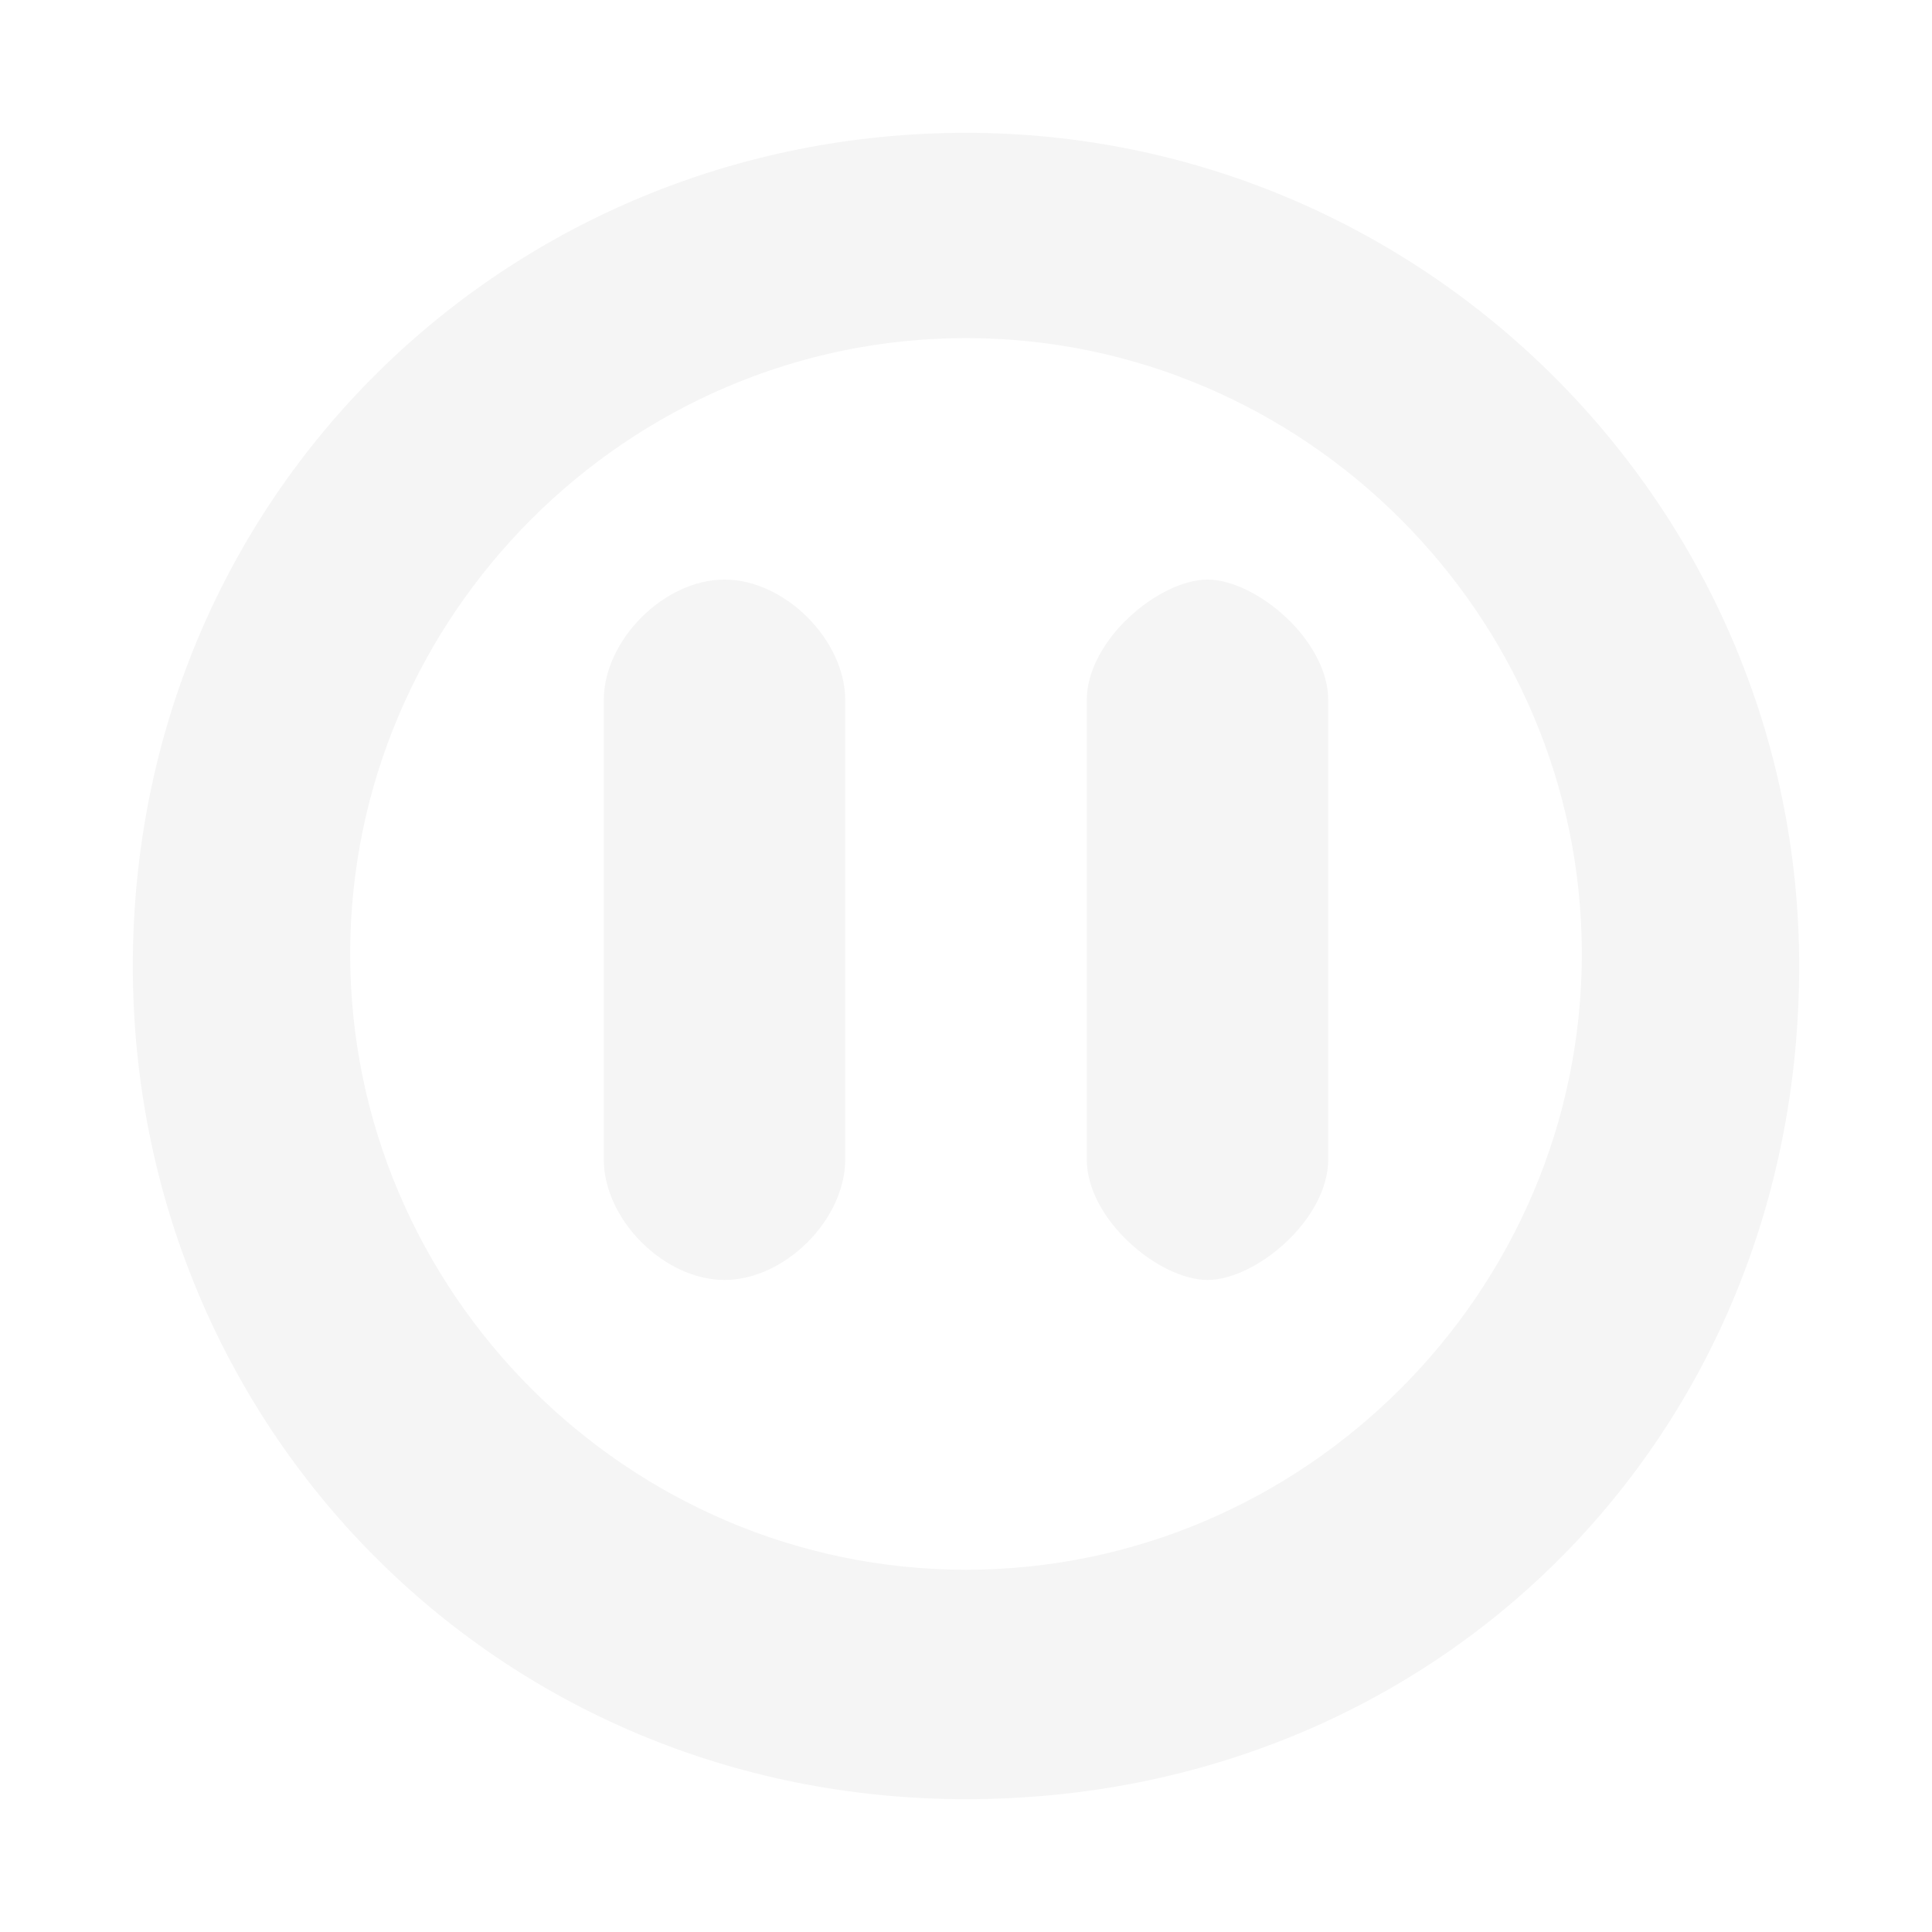
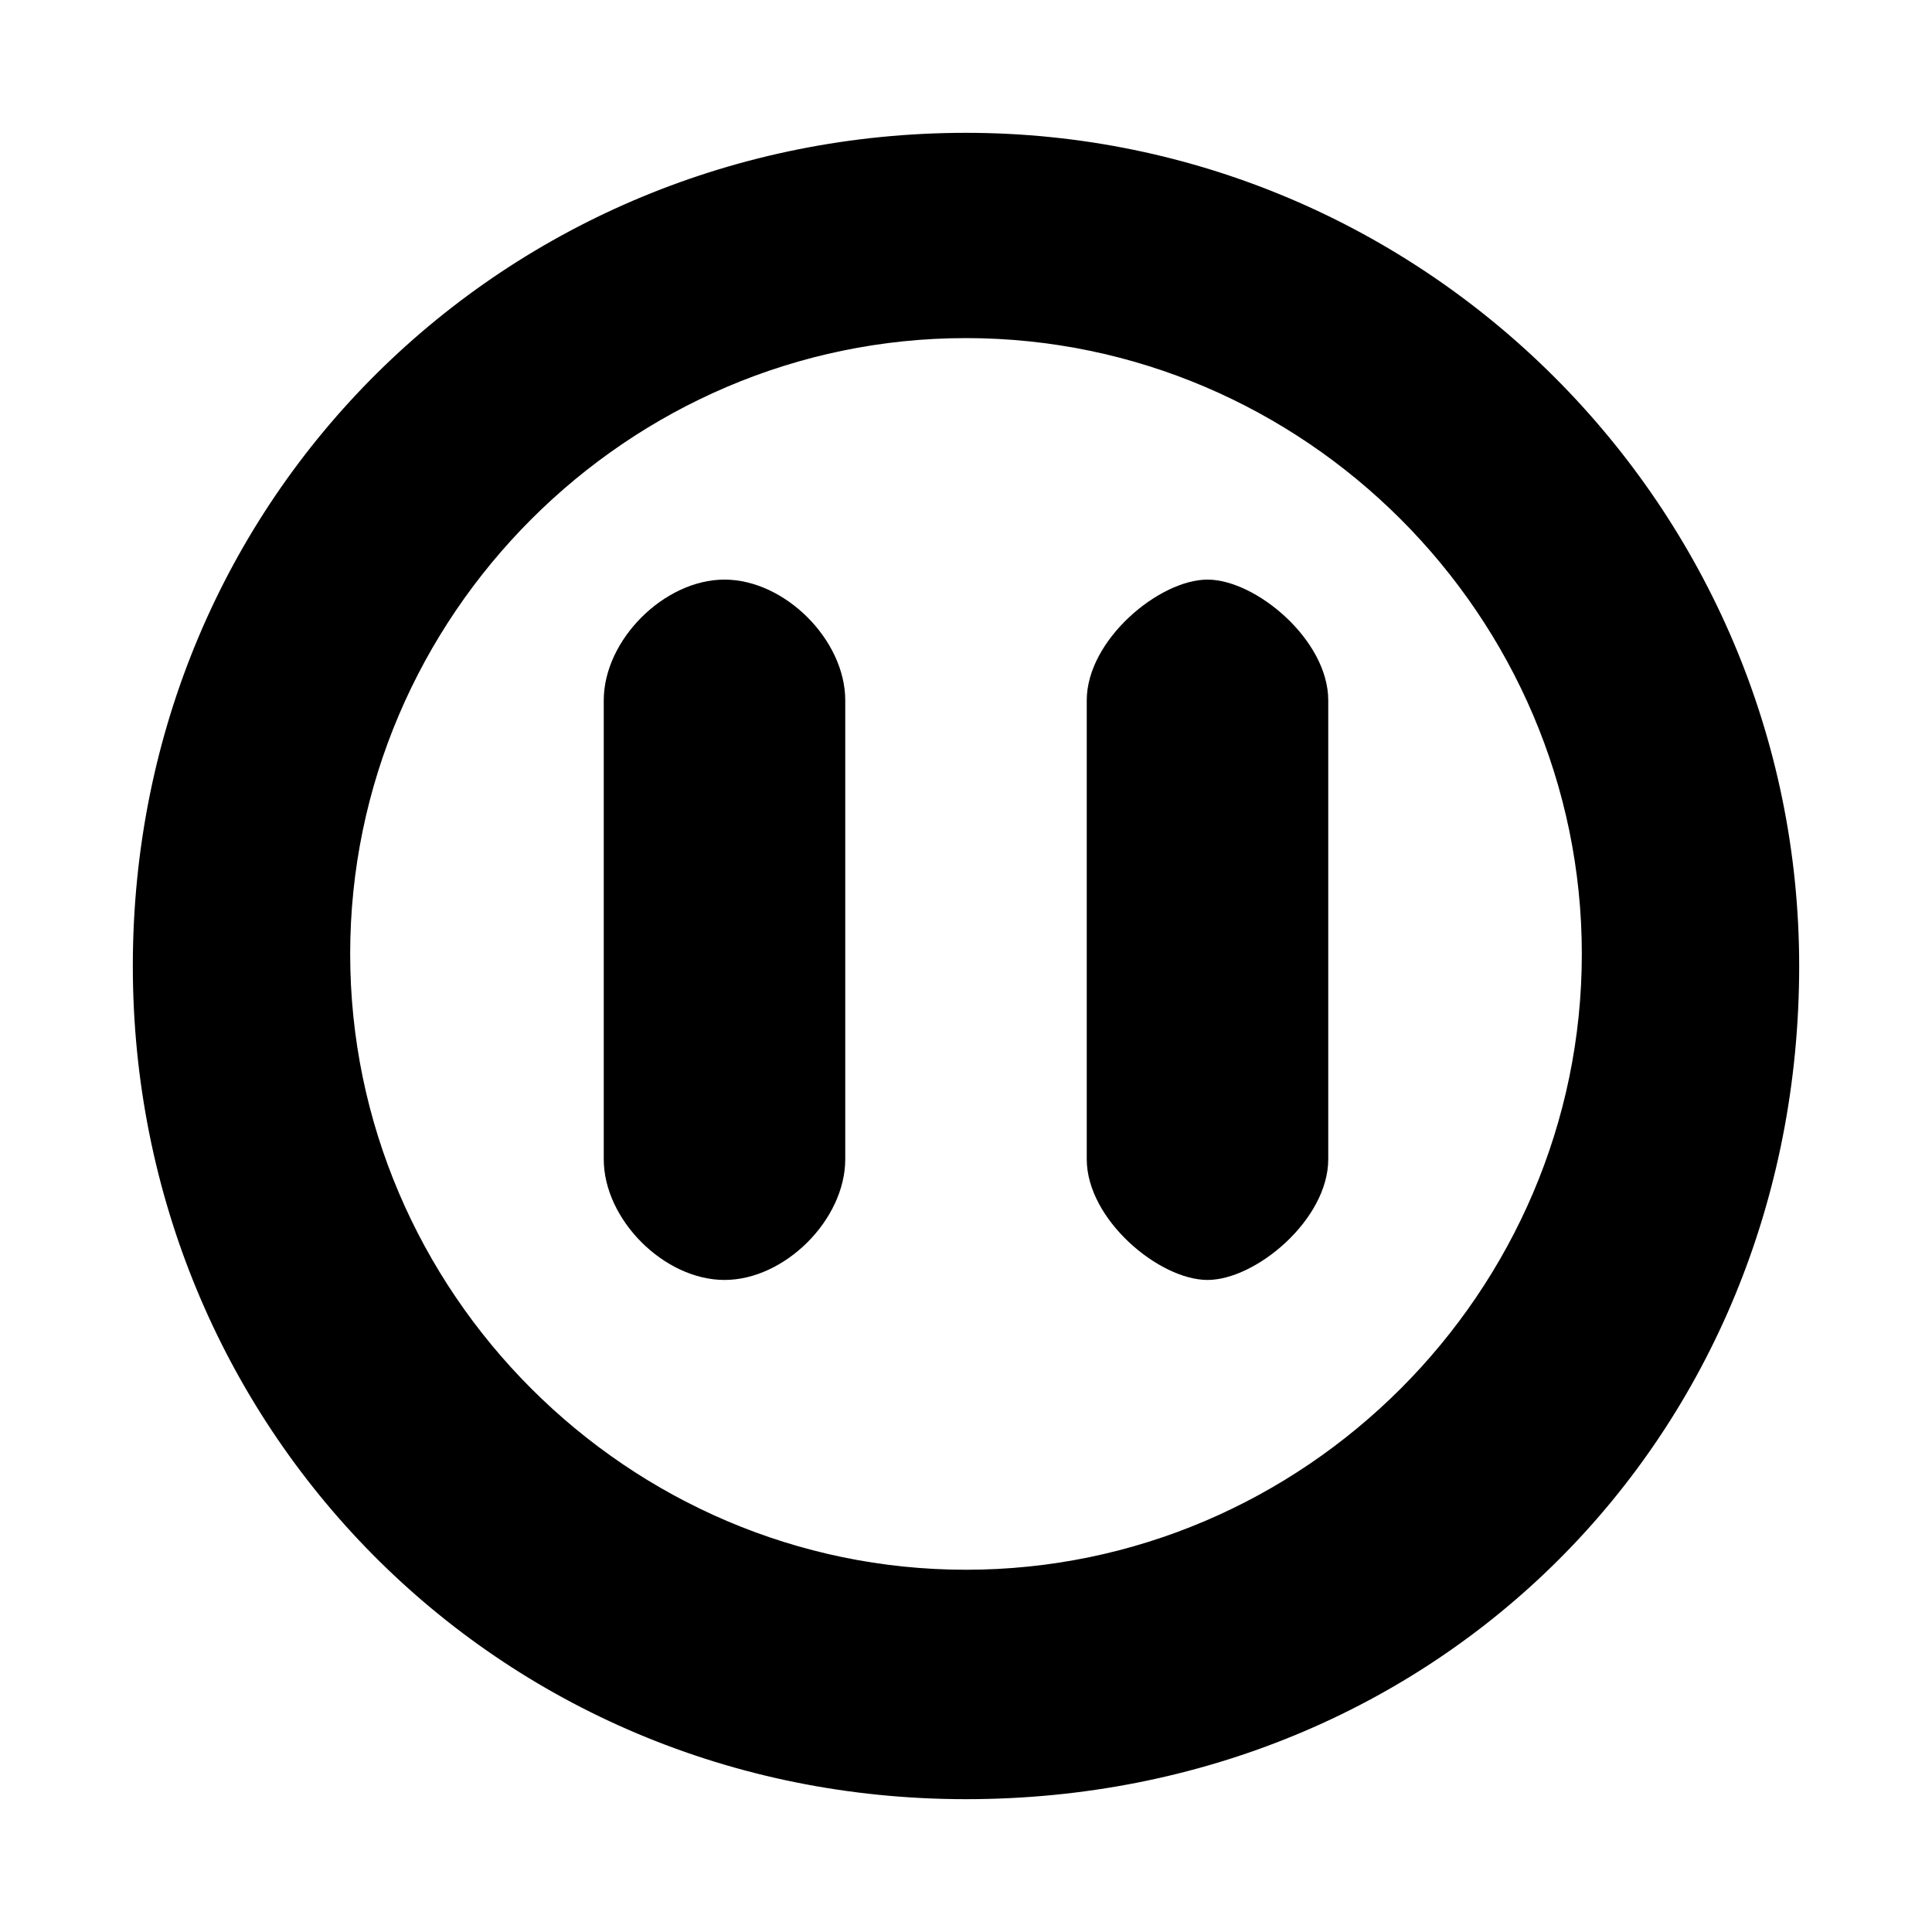
- <svg xmlns="http://www.w3.org/2000/svg" height="16" width="16" viewBox="0 0 16 16" fill="whitesmoke">
+ <svg xmlns="http://www.w3.org/2000/svg" height="16" width="16" viewBox="0 0 16 16">
  <path d="M8 1.1c-3.8 0-6.9 3-6.9 6.9 0 3.8 3 6.9 6.9 6.9s6.9-3 6.9-6.9c0-3.8-3.1-6.9-6.9-6.9zM8 13c-2.8 0-5.1-2.3-5.1-5.1S5.2 2.8 8 2.8s5.1 2.3 5.1 5.1S10.8 13 8 13z" />
  <path d="M5 9.6V5.8c0-.5.5-1 1-1s1 .5 1 1v3.8c0 .5-.5 1-1 1s-1-.5-1-1zM9 9.6V5.8c0-.5.6-1 1-1s1 .5 1 1v3.8c0 .5-.6 1-1 1s-1-.5-1-1z" />
</svg>
